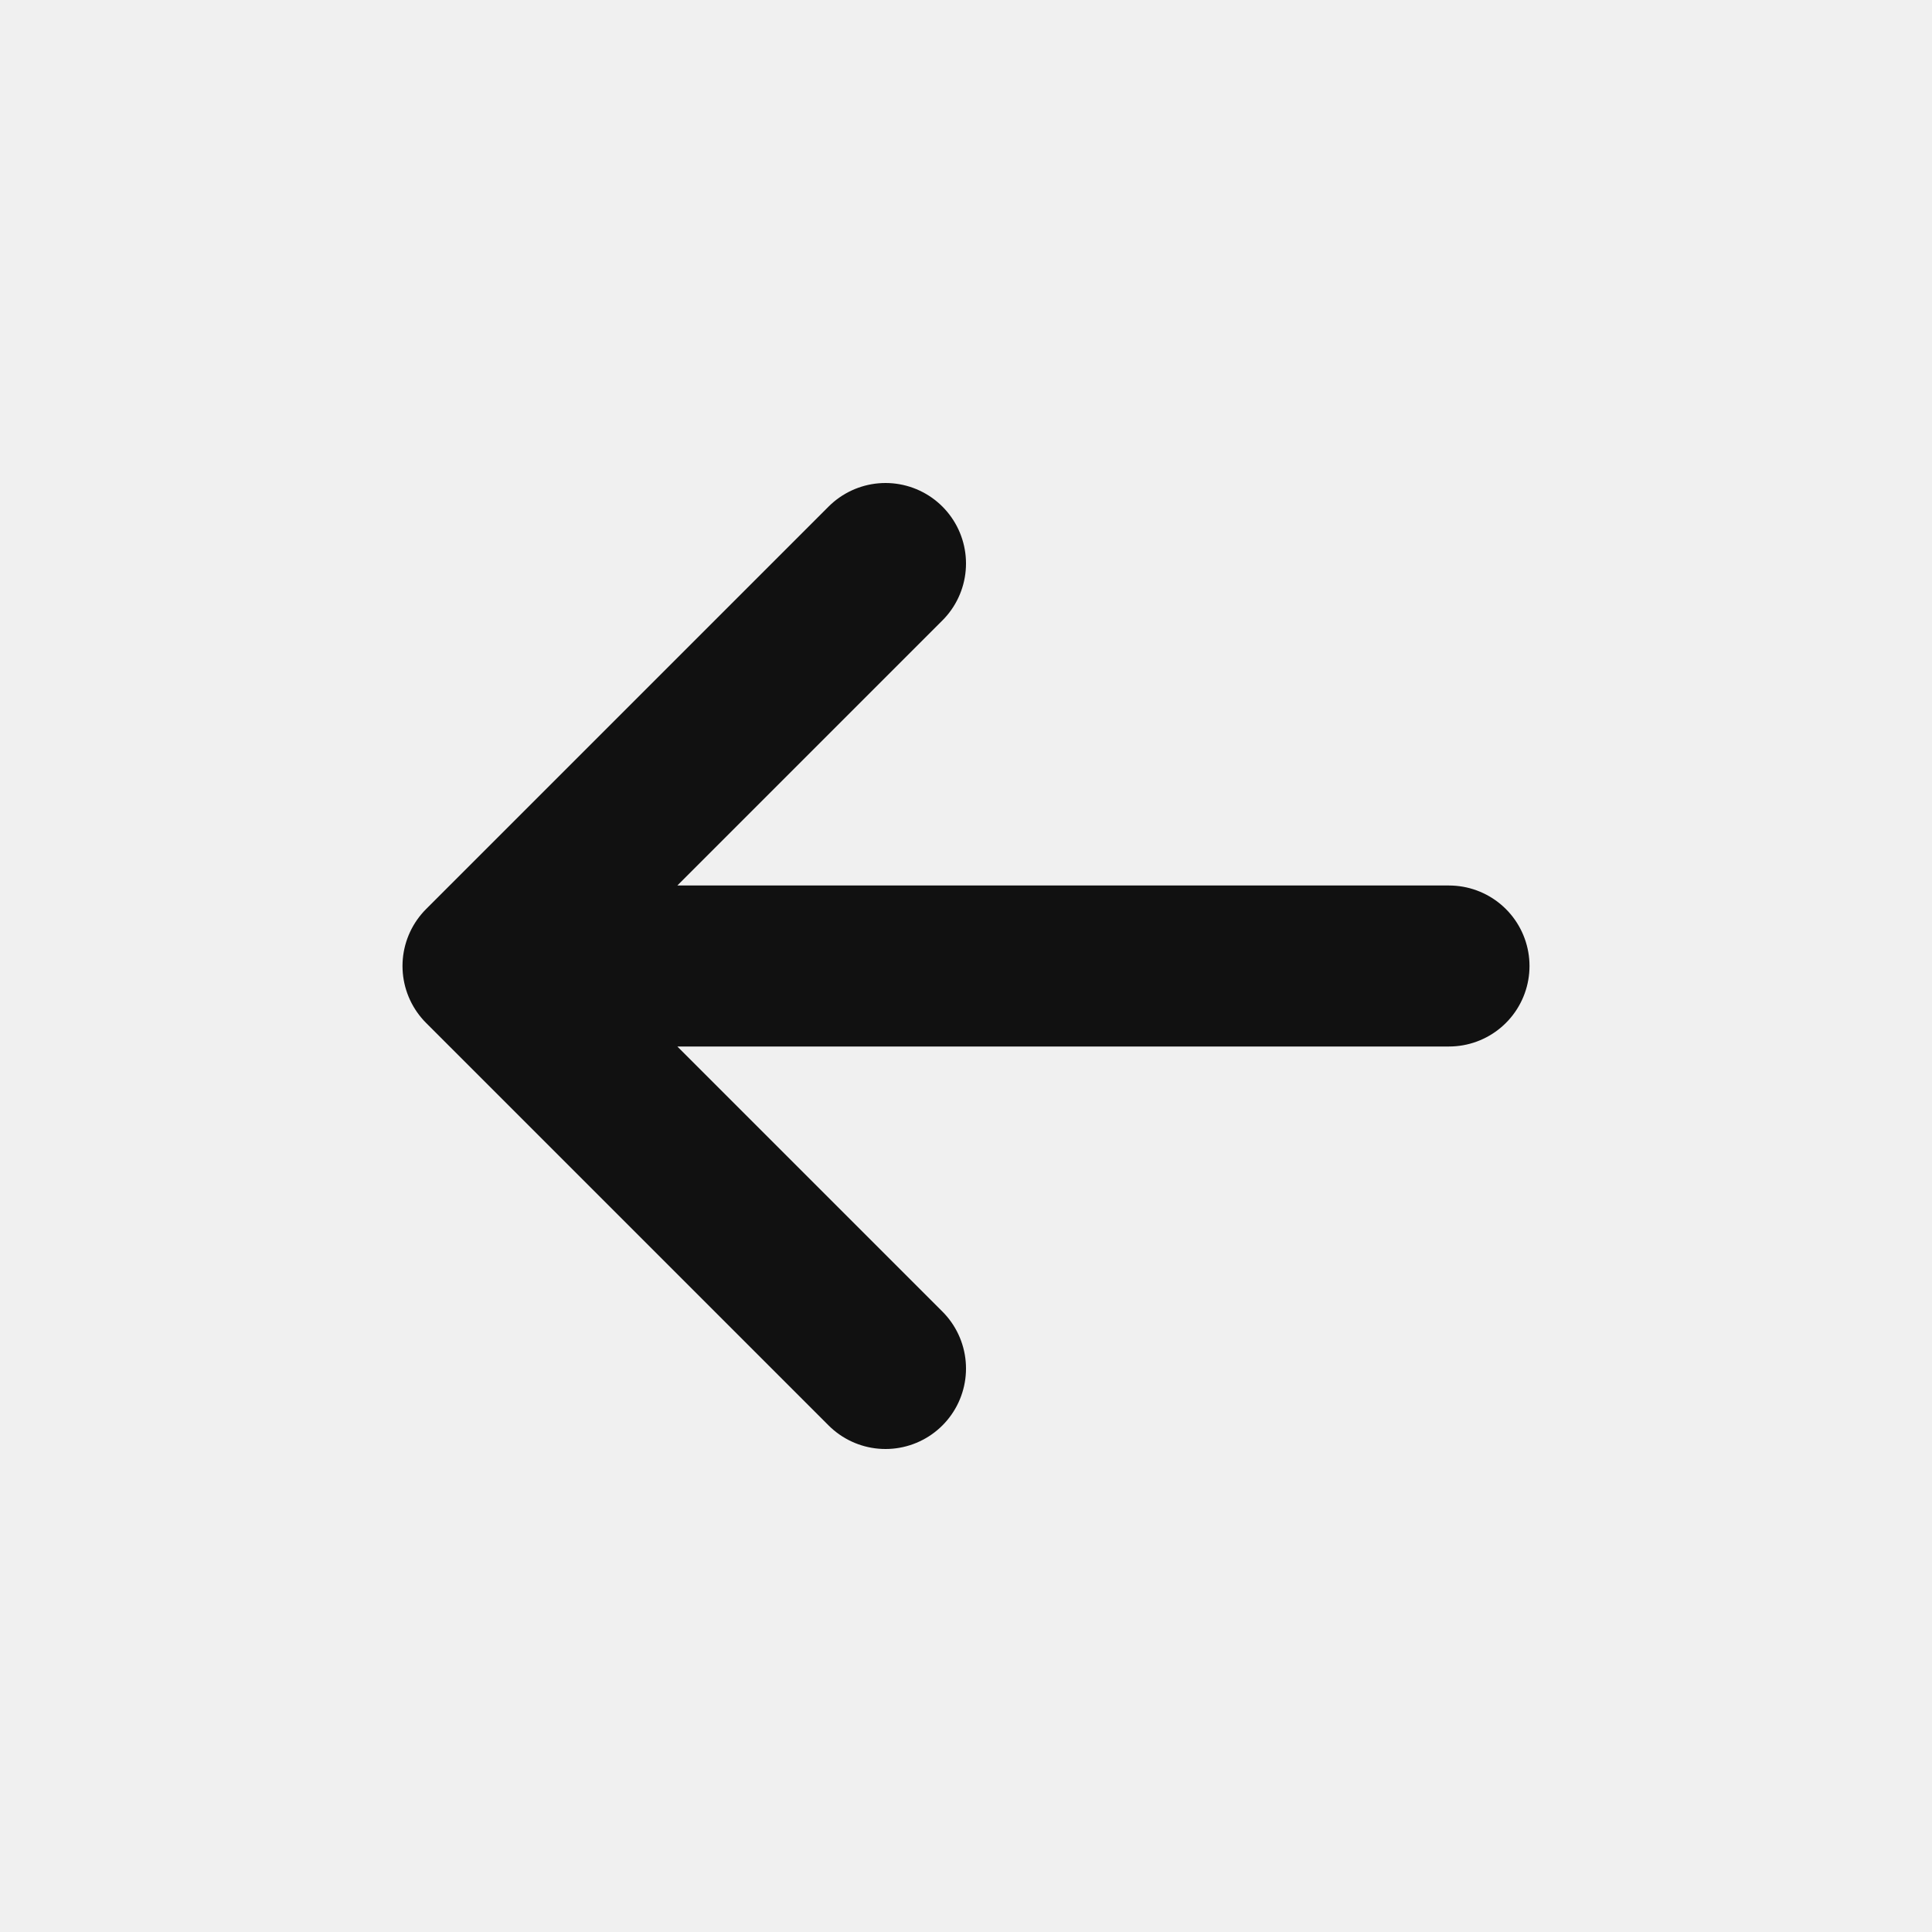
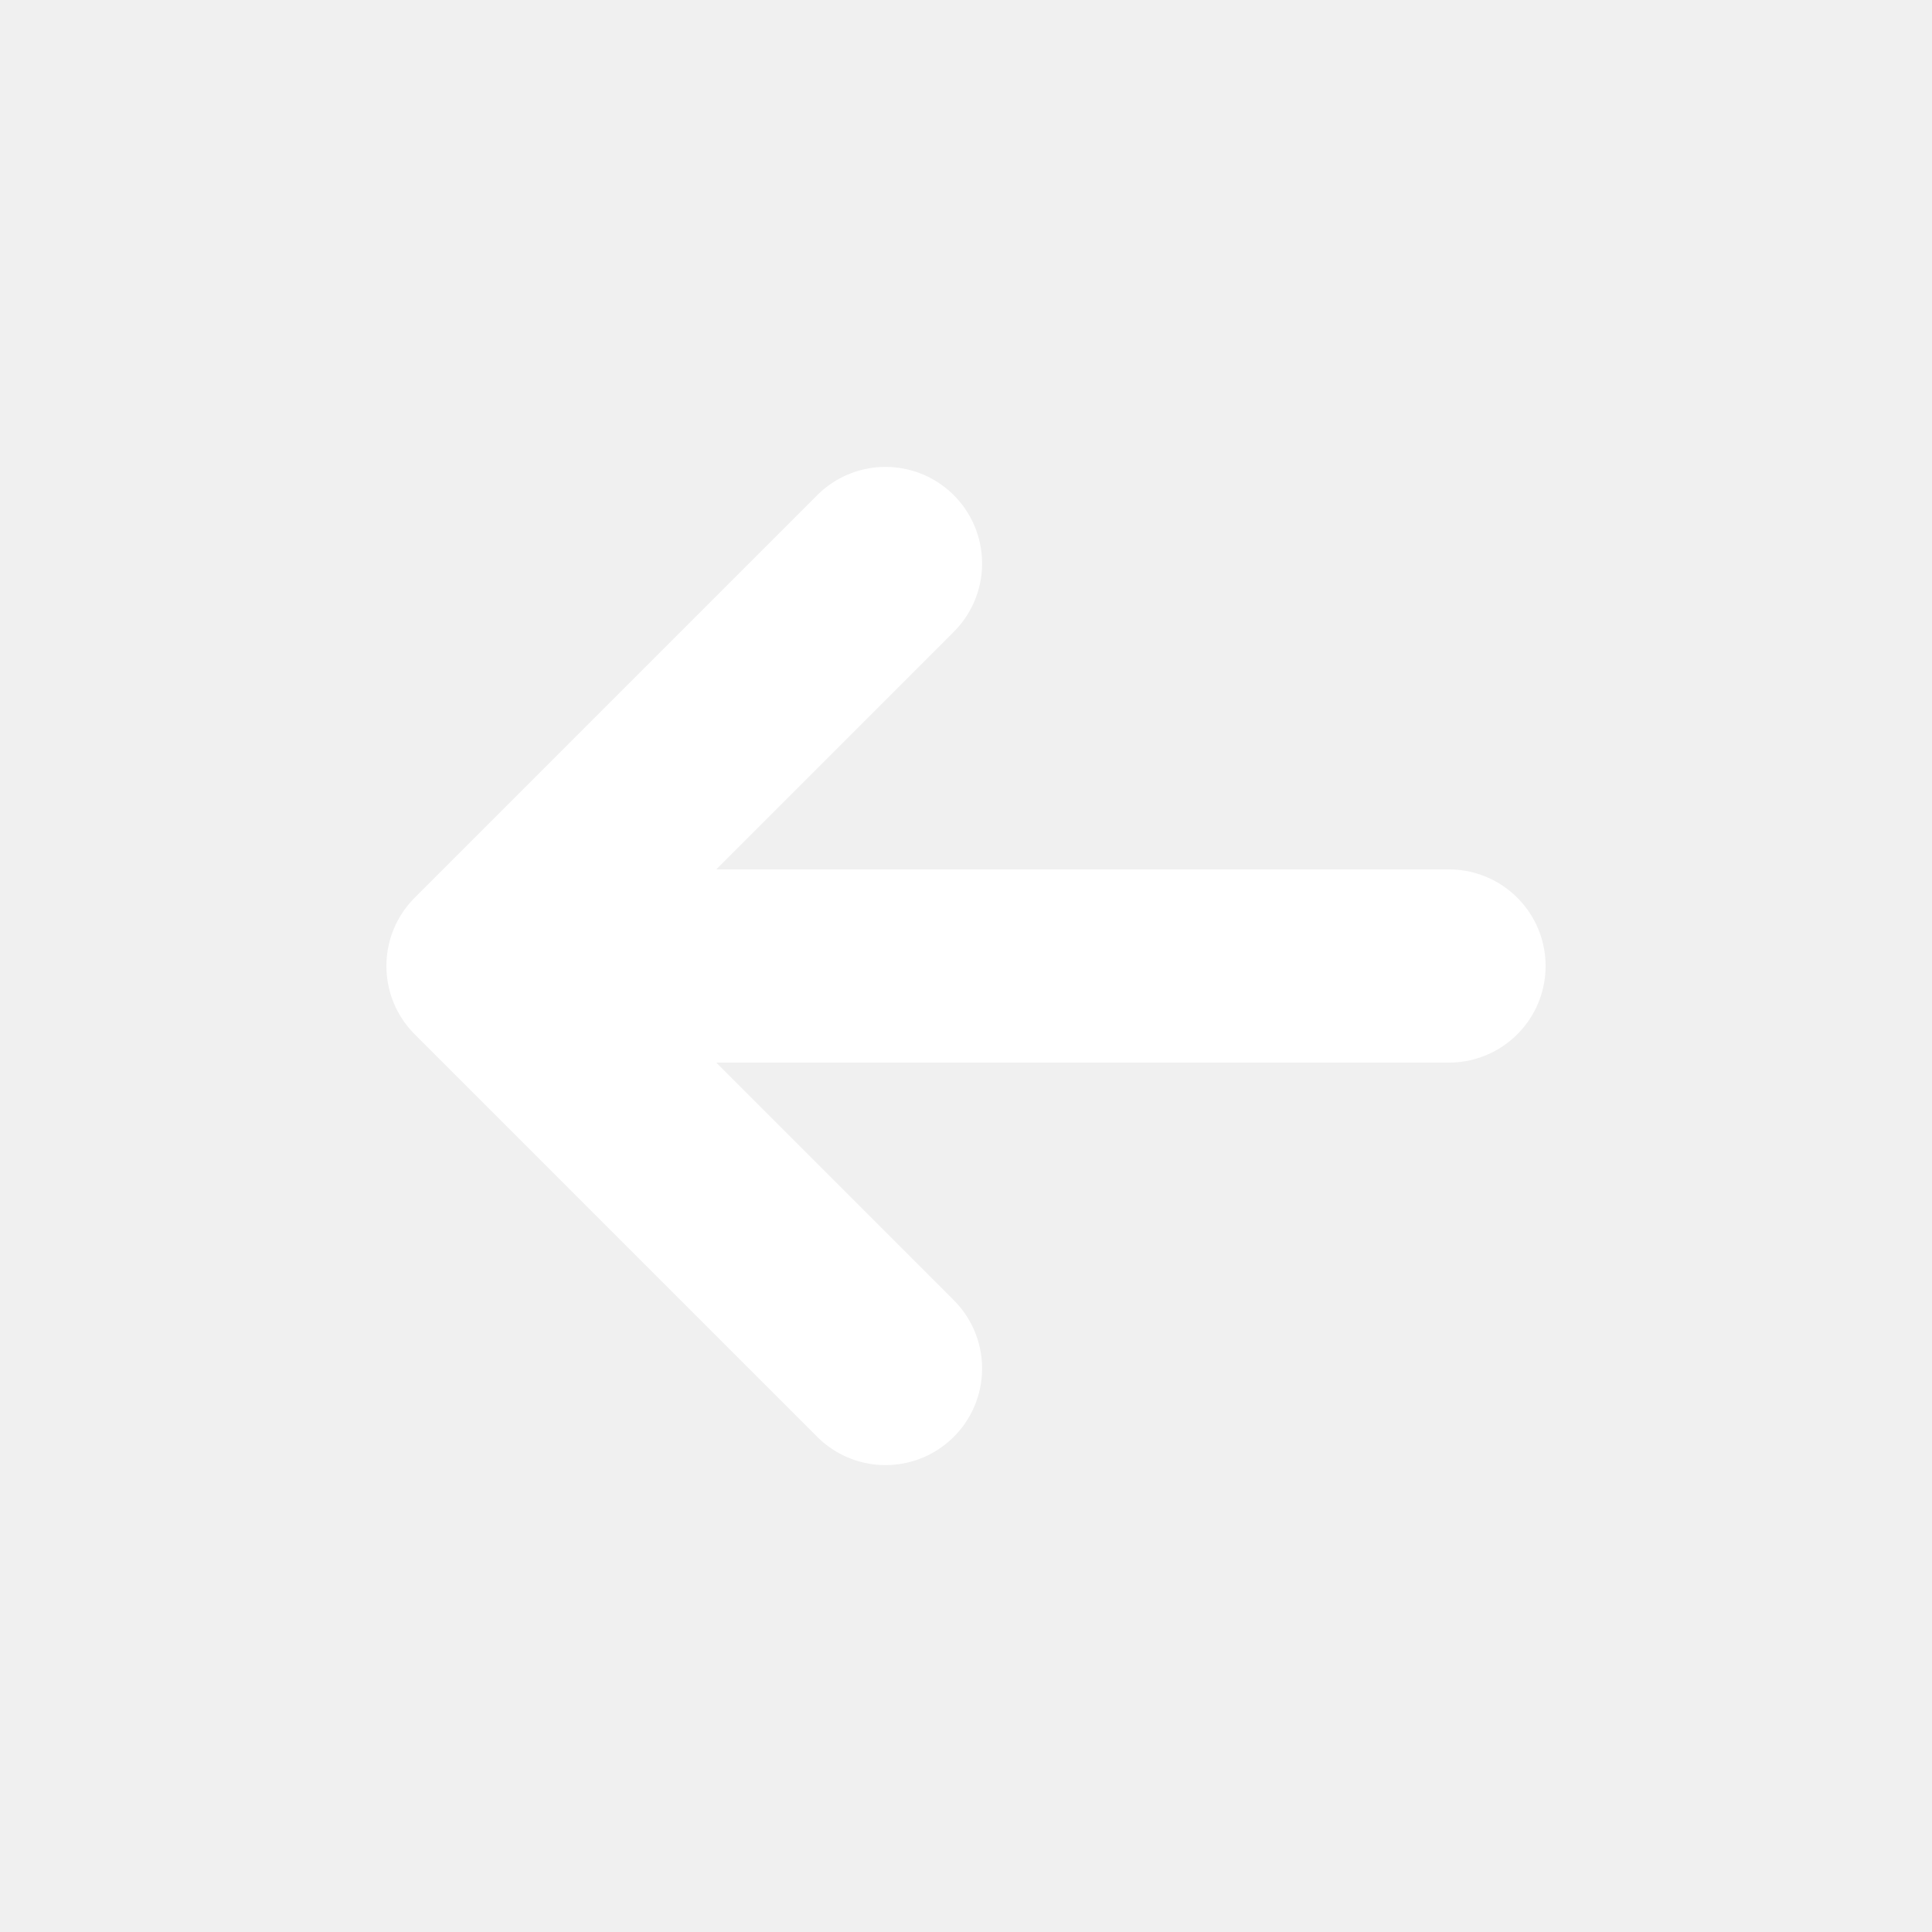
- <svg xmlns="http://www.w3.org/2000/svg" width="24" height="24" viewBox="0 0 24 24" fill="none">
-   <path d="M6 12L18 12M6 12L11 7M6 12L11 17" stroke="#111111" stroke-width="2" stroke-linecap="round" stroke-linejoin="round" />
+ <svg xmlns="http://www.w3.org/2000/svg" width="30" height="30" viewBox="0 0 30 30" fill="none">
+   <path d="M7.5 15L22.5 15M7.5 15L13.75 8.75M7.5 15L13.75 21.25" stroke="white" stroke-width="3" stroke-linecap="round" stroke-linejoin="round" />
</svg>
